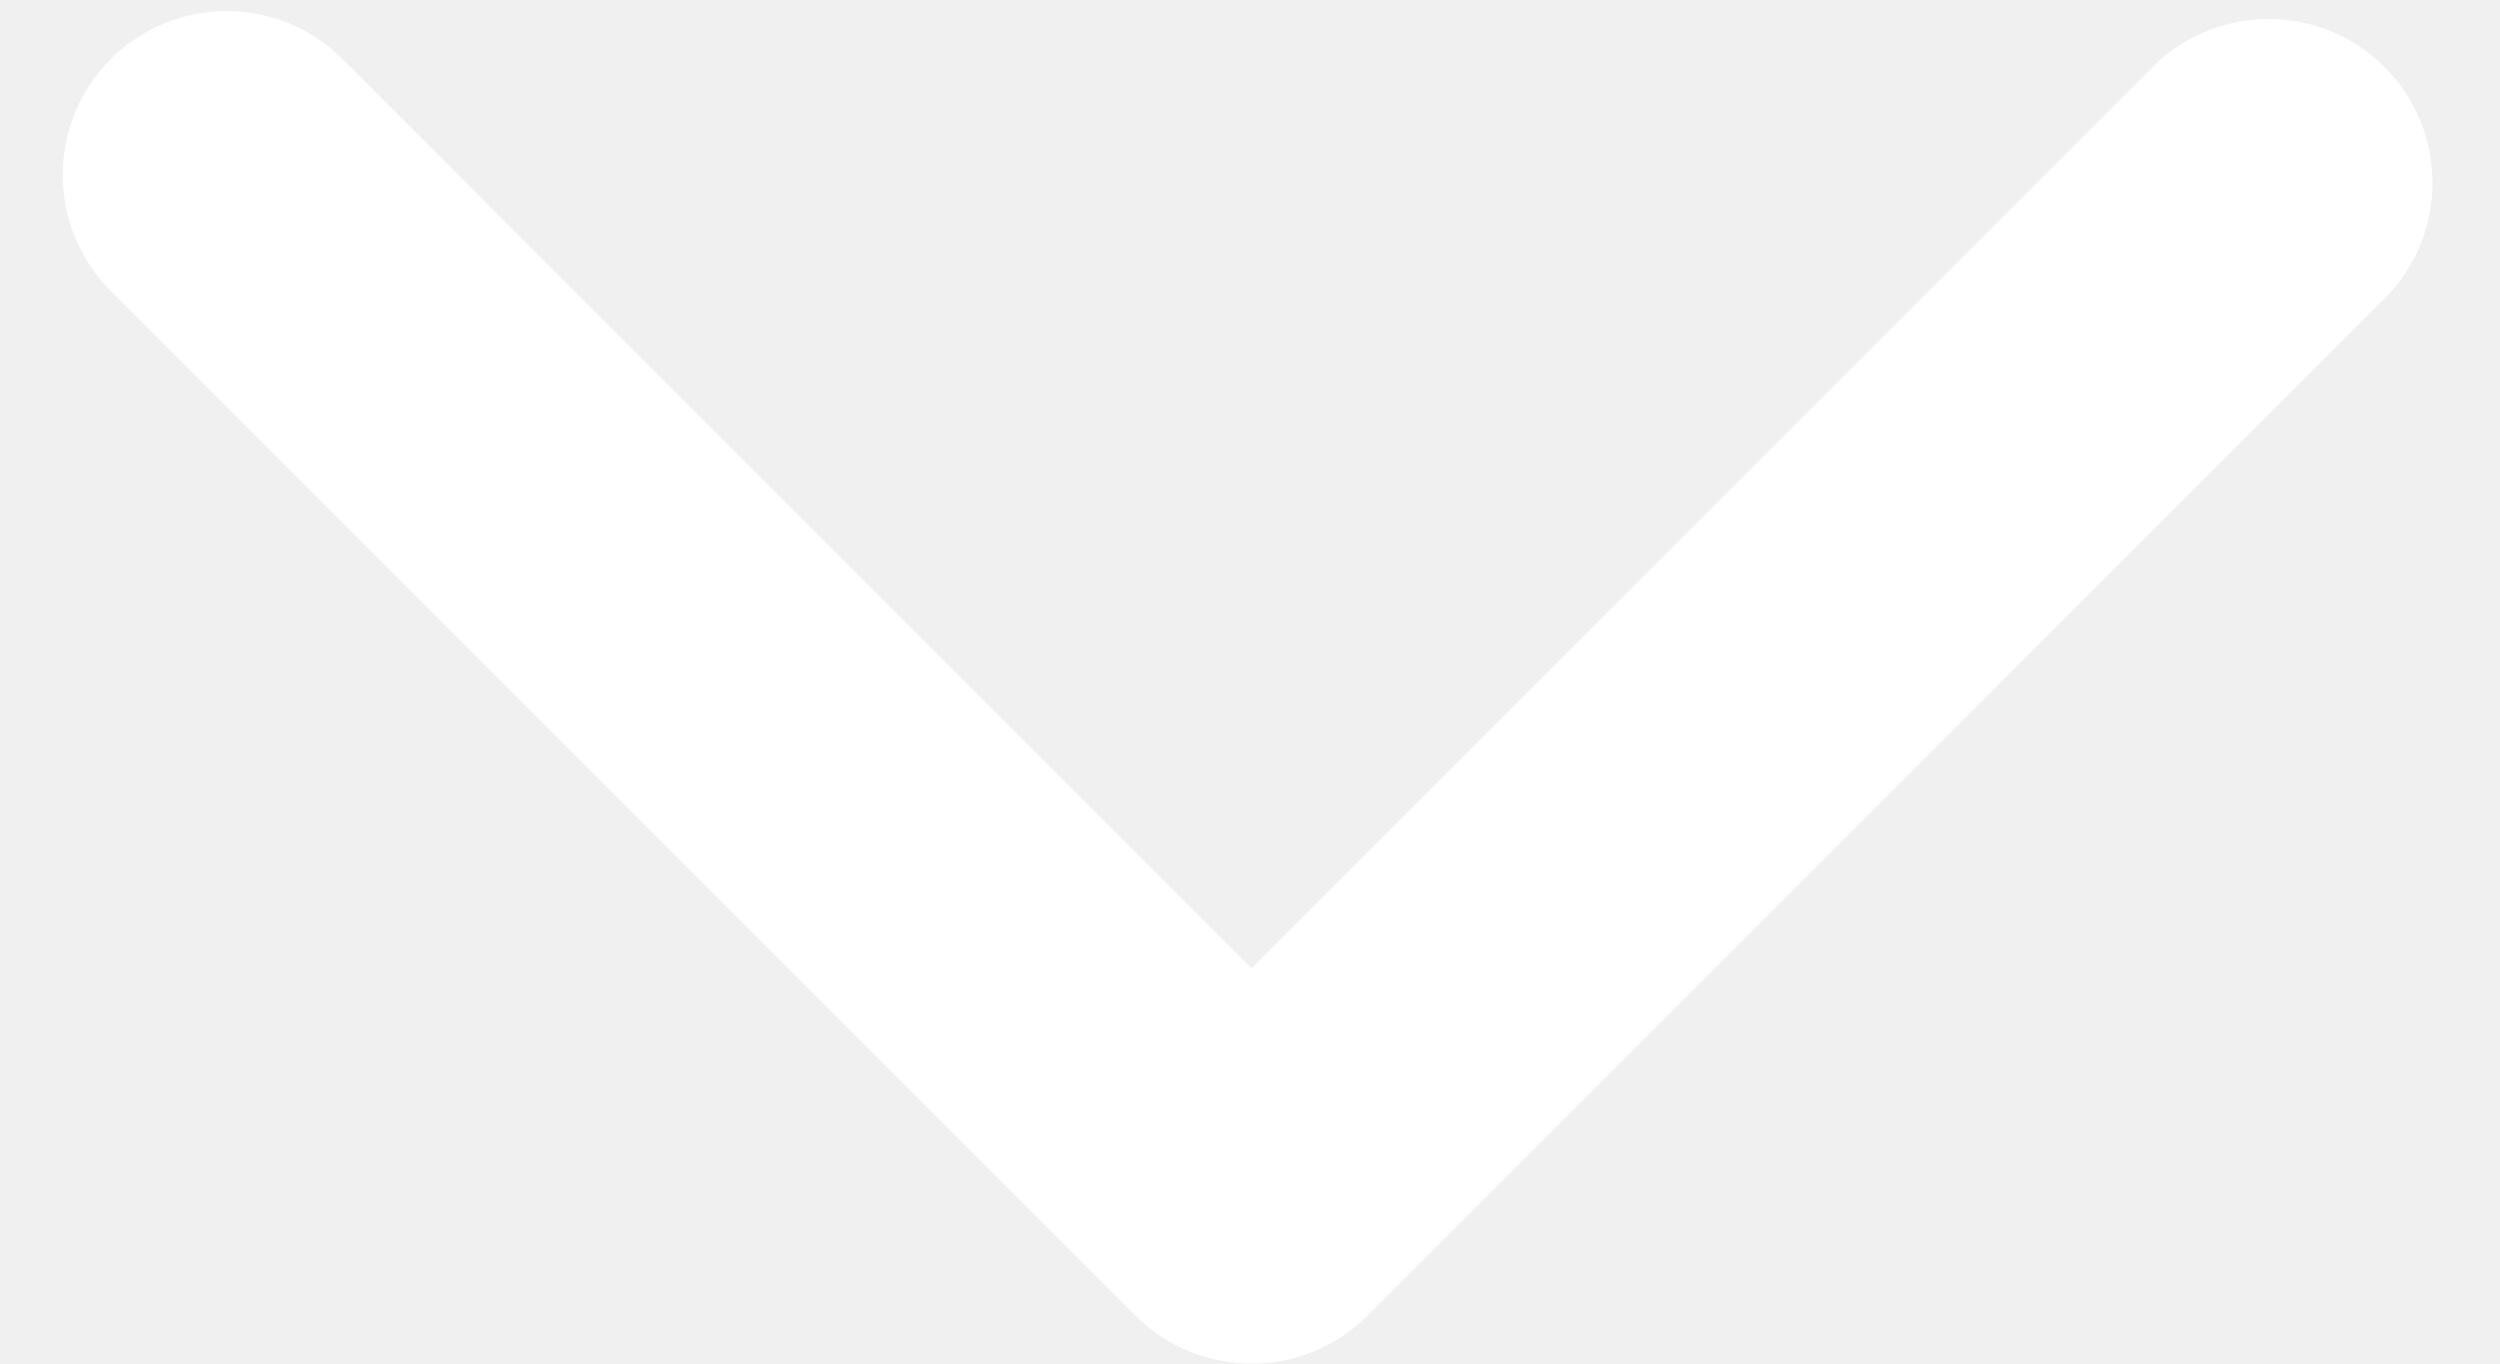
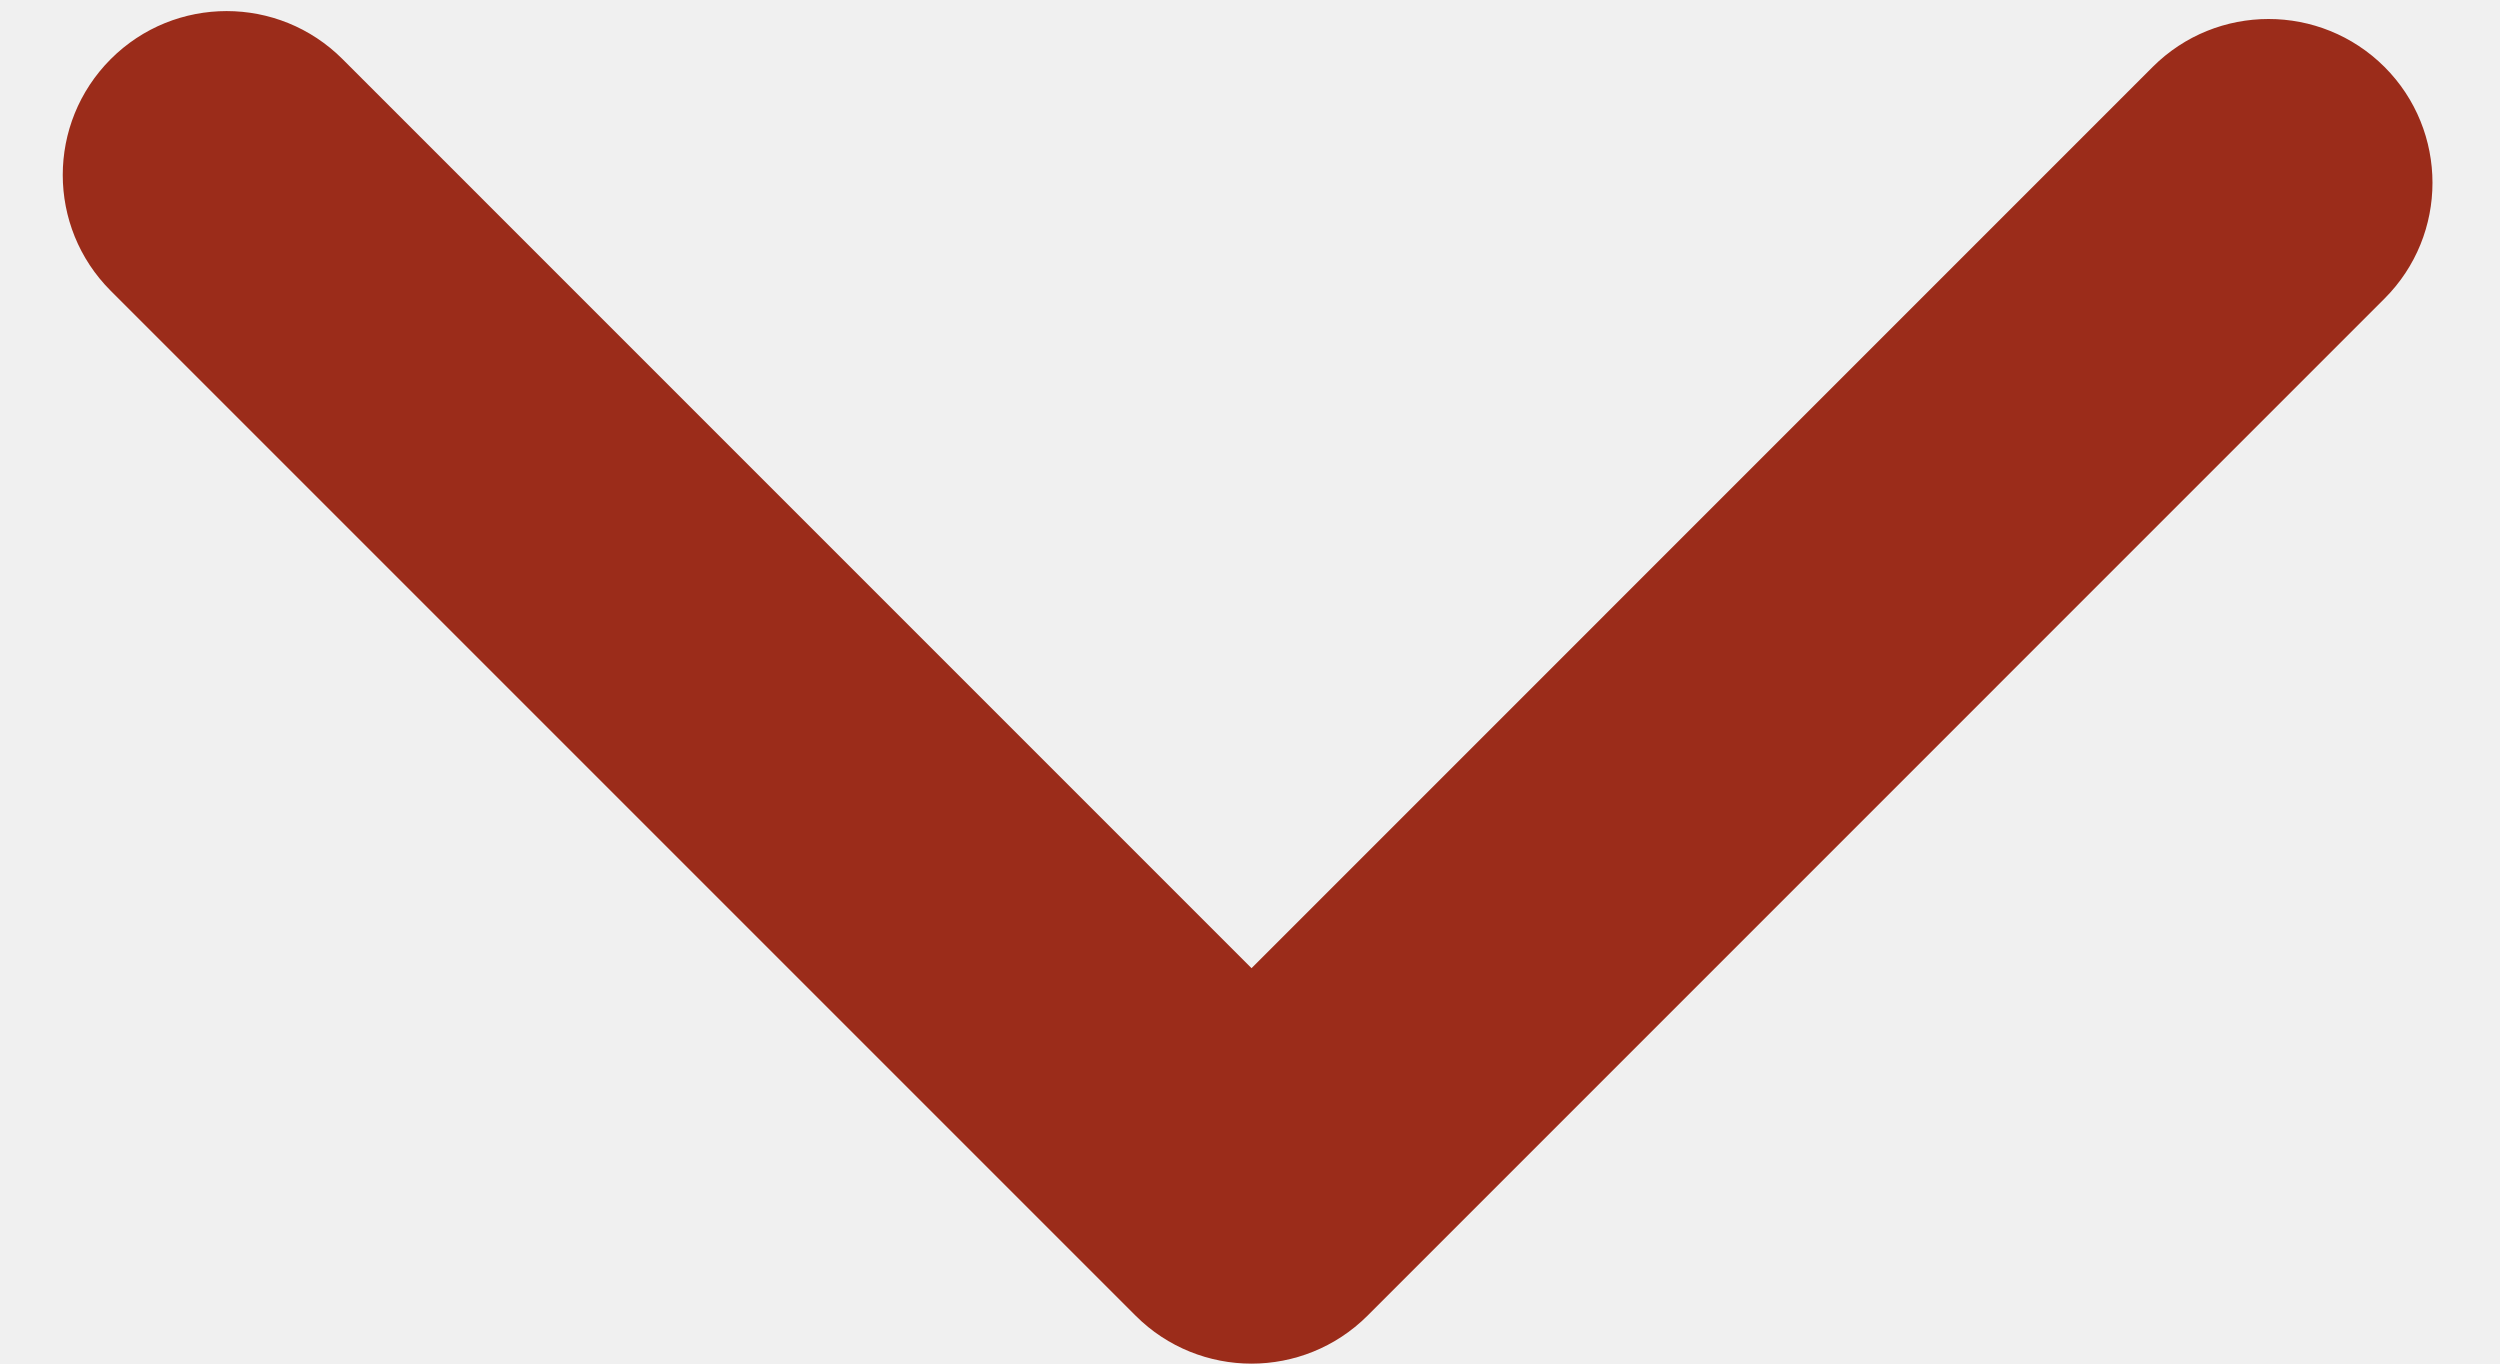
<svg xmlns="http://www.w3.org/2000/svg" width="33" height="18" viewBox="0 0 33 18" fill="#fff">
-   <path fill-rule="evenodd" clip-rule="evenodd" d="M16.52 12.78L28.416 0.883C29.261 0.04 30.629 0.04 31.475 0.883C32.32 1.728 32.32 3.098 31.475 3.942L18.05 17.368C17.627 17.789 17.074 18 16.52 18C15.967 18 15.412 17.789 14.991 17.368L1.462 3.839C0.617 2.994 0.617 1.626 1.462 0.78C2.307 -0.065 3.676 -0.065 4.521 0.78L16.52 12.78Z" fill="#fff" />
+   <path fill-rule="evenodd" clip-rule="evenodd" d="M16.52 12.78L28.416 0.883C29.261 0.04 30.629 0.04 31.475 0.883C32.32 1.728 32.32 3.098 31.475 3.942L18.05 17.368C17.627 17.789 17.074 18 16.52 18C15.967 18 15.412 17.789 14.991 17.368L1.462 3.839C0.617 2.994 0.617 1.626 1.462 0.78C2.307 -0.065 3.676 -0.065 4.521 0.78L16.52 12.78Z" fill="#9B2C1A" />
</svg>
